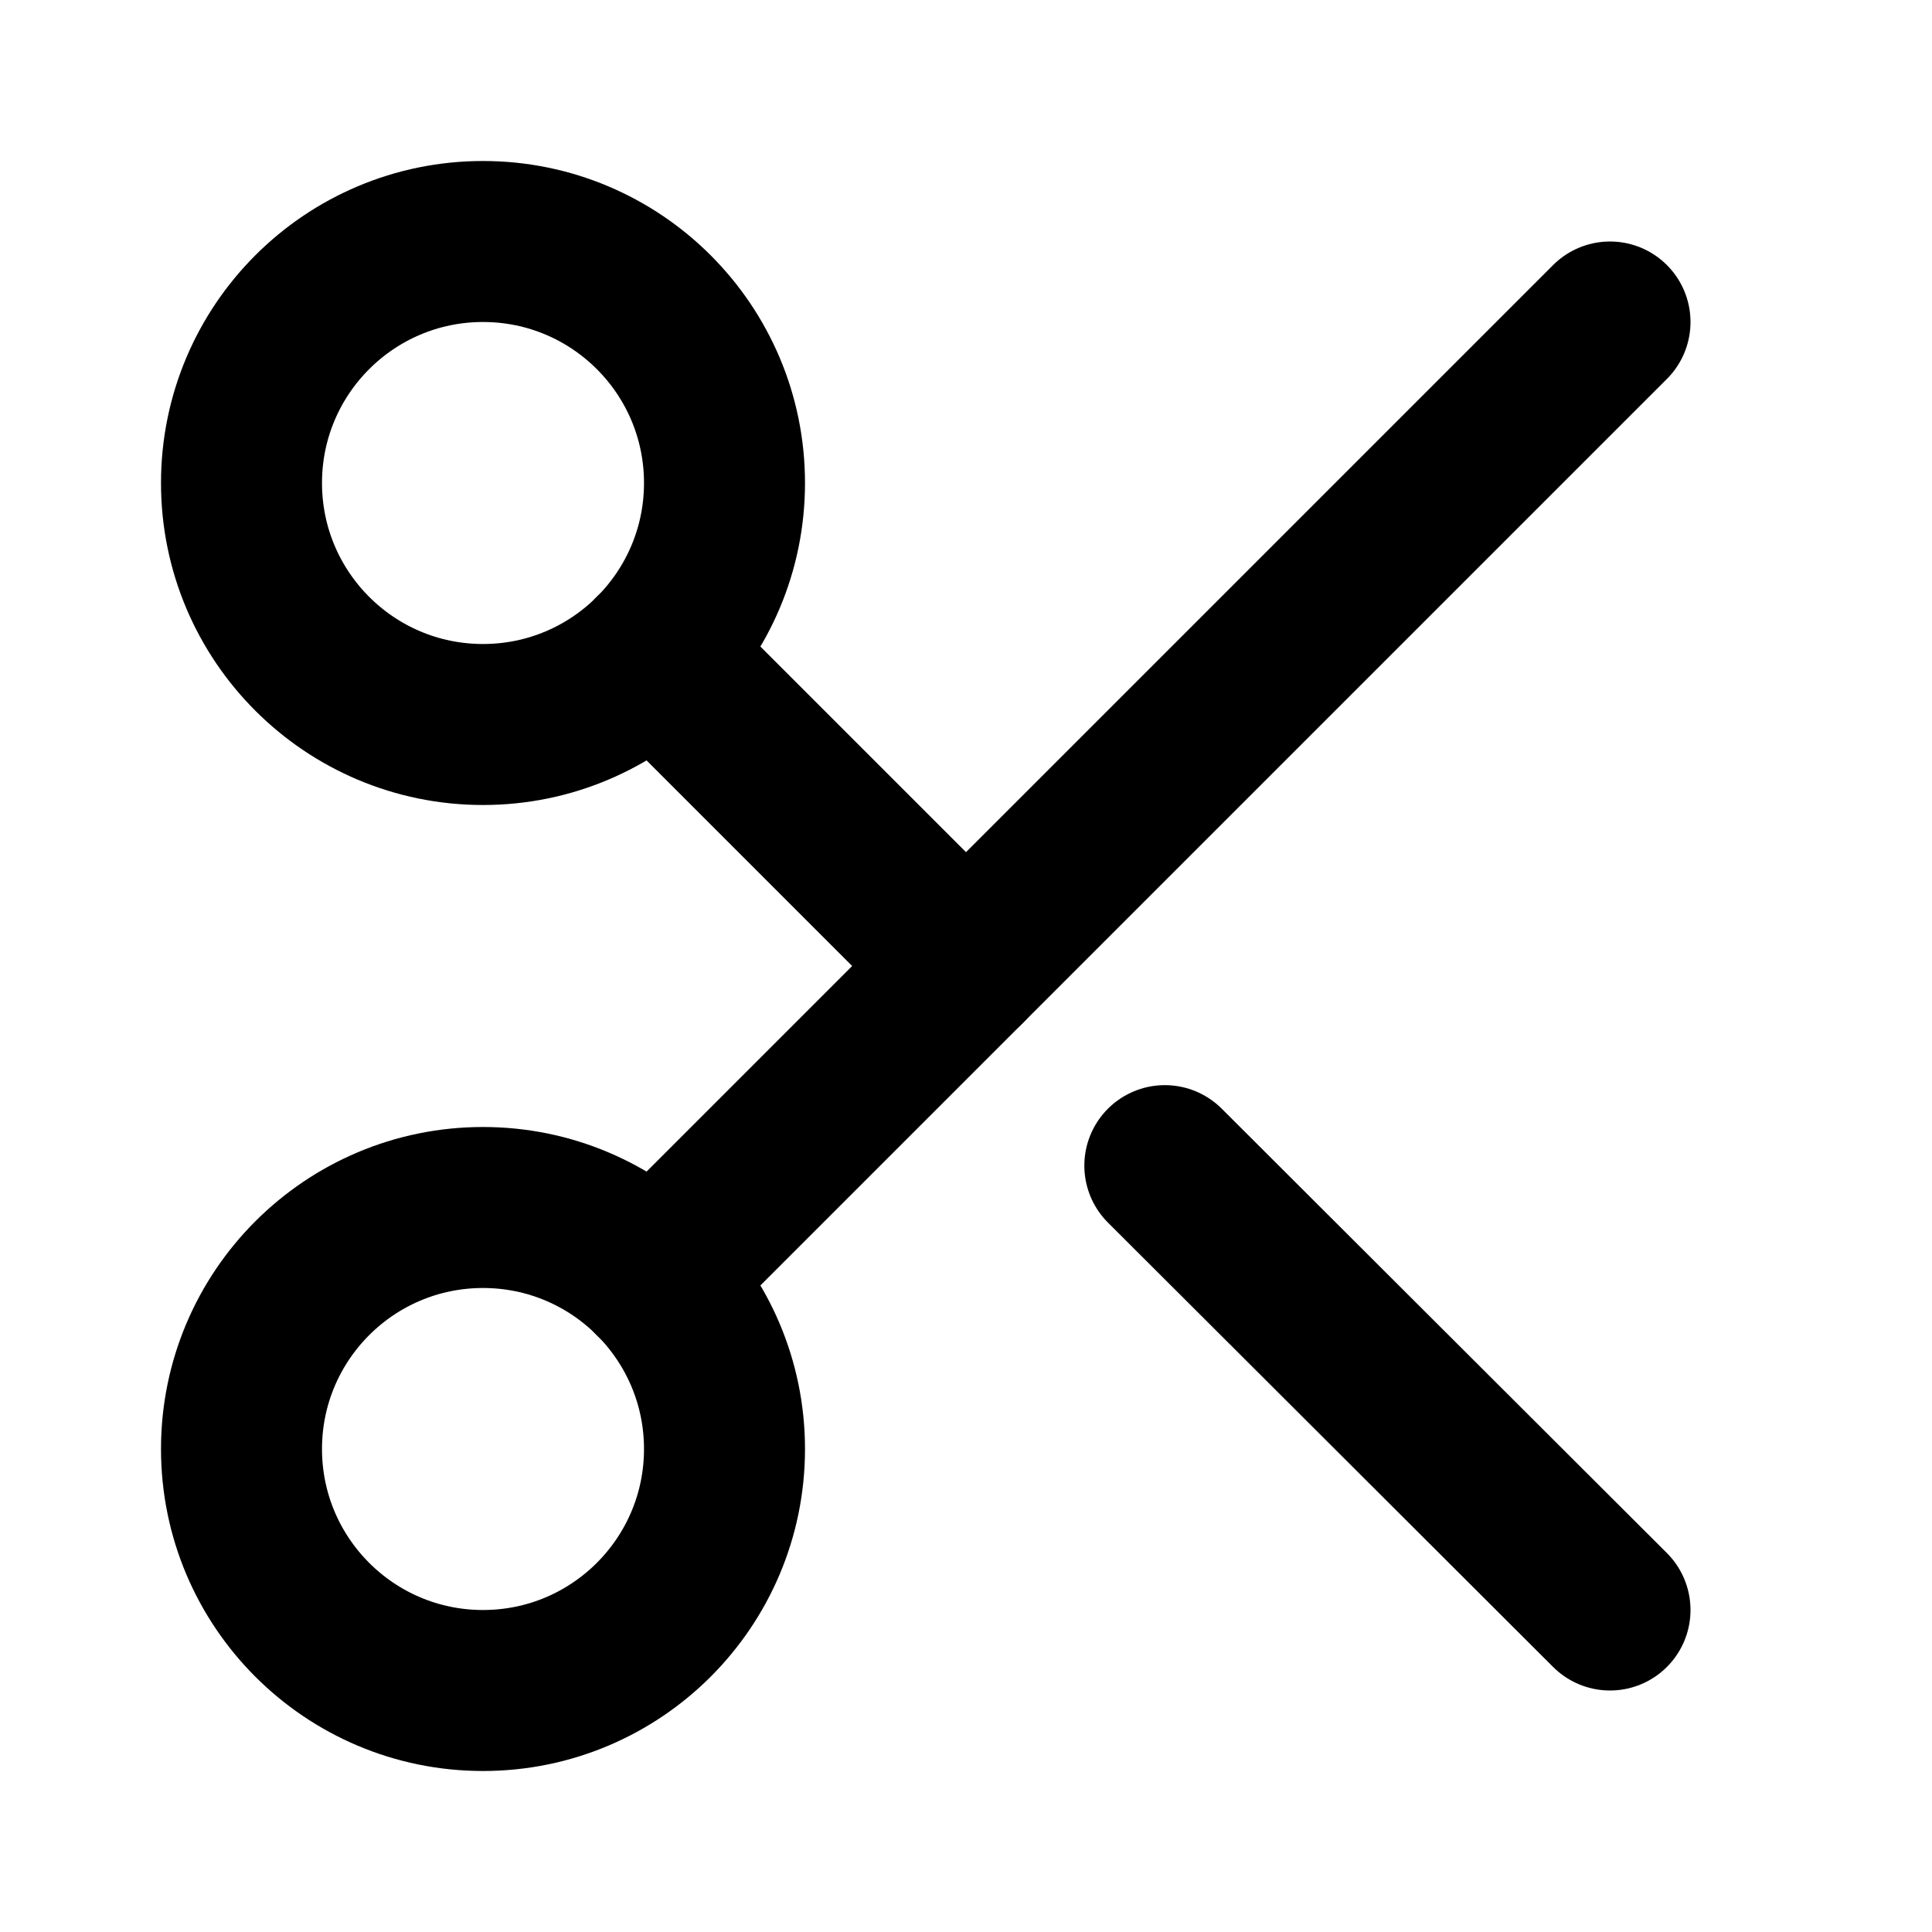
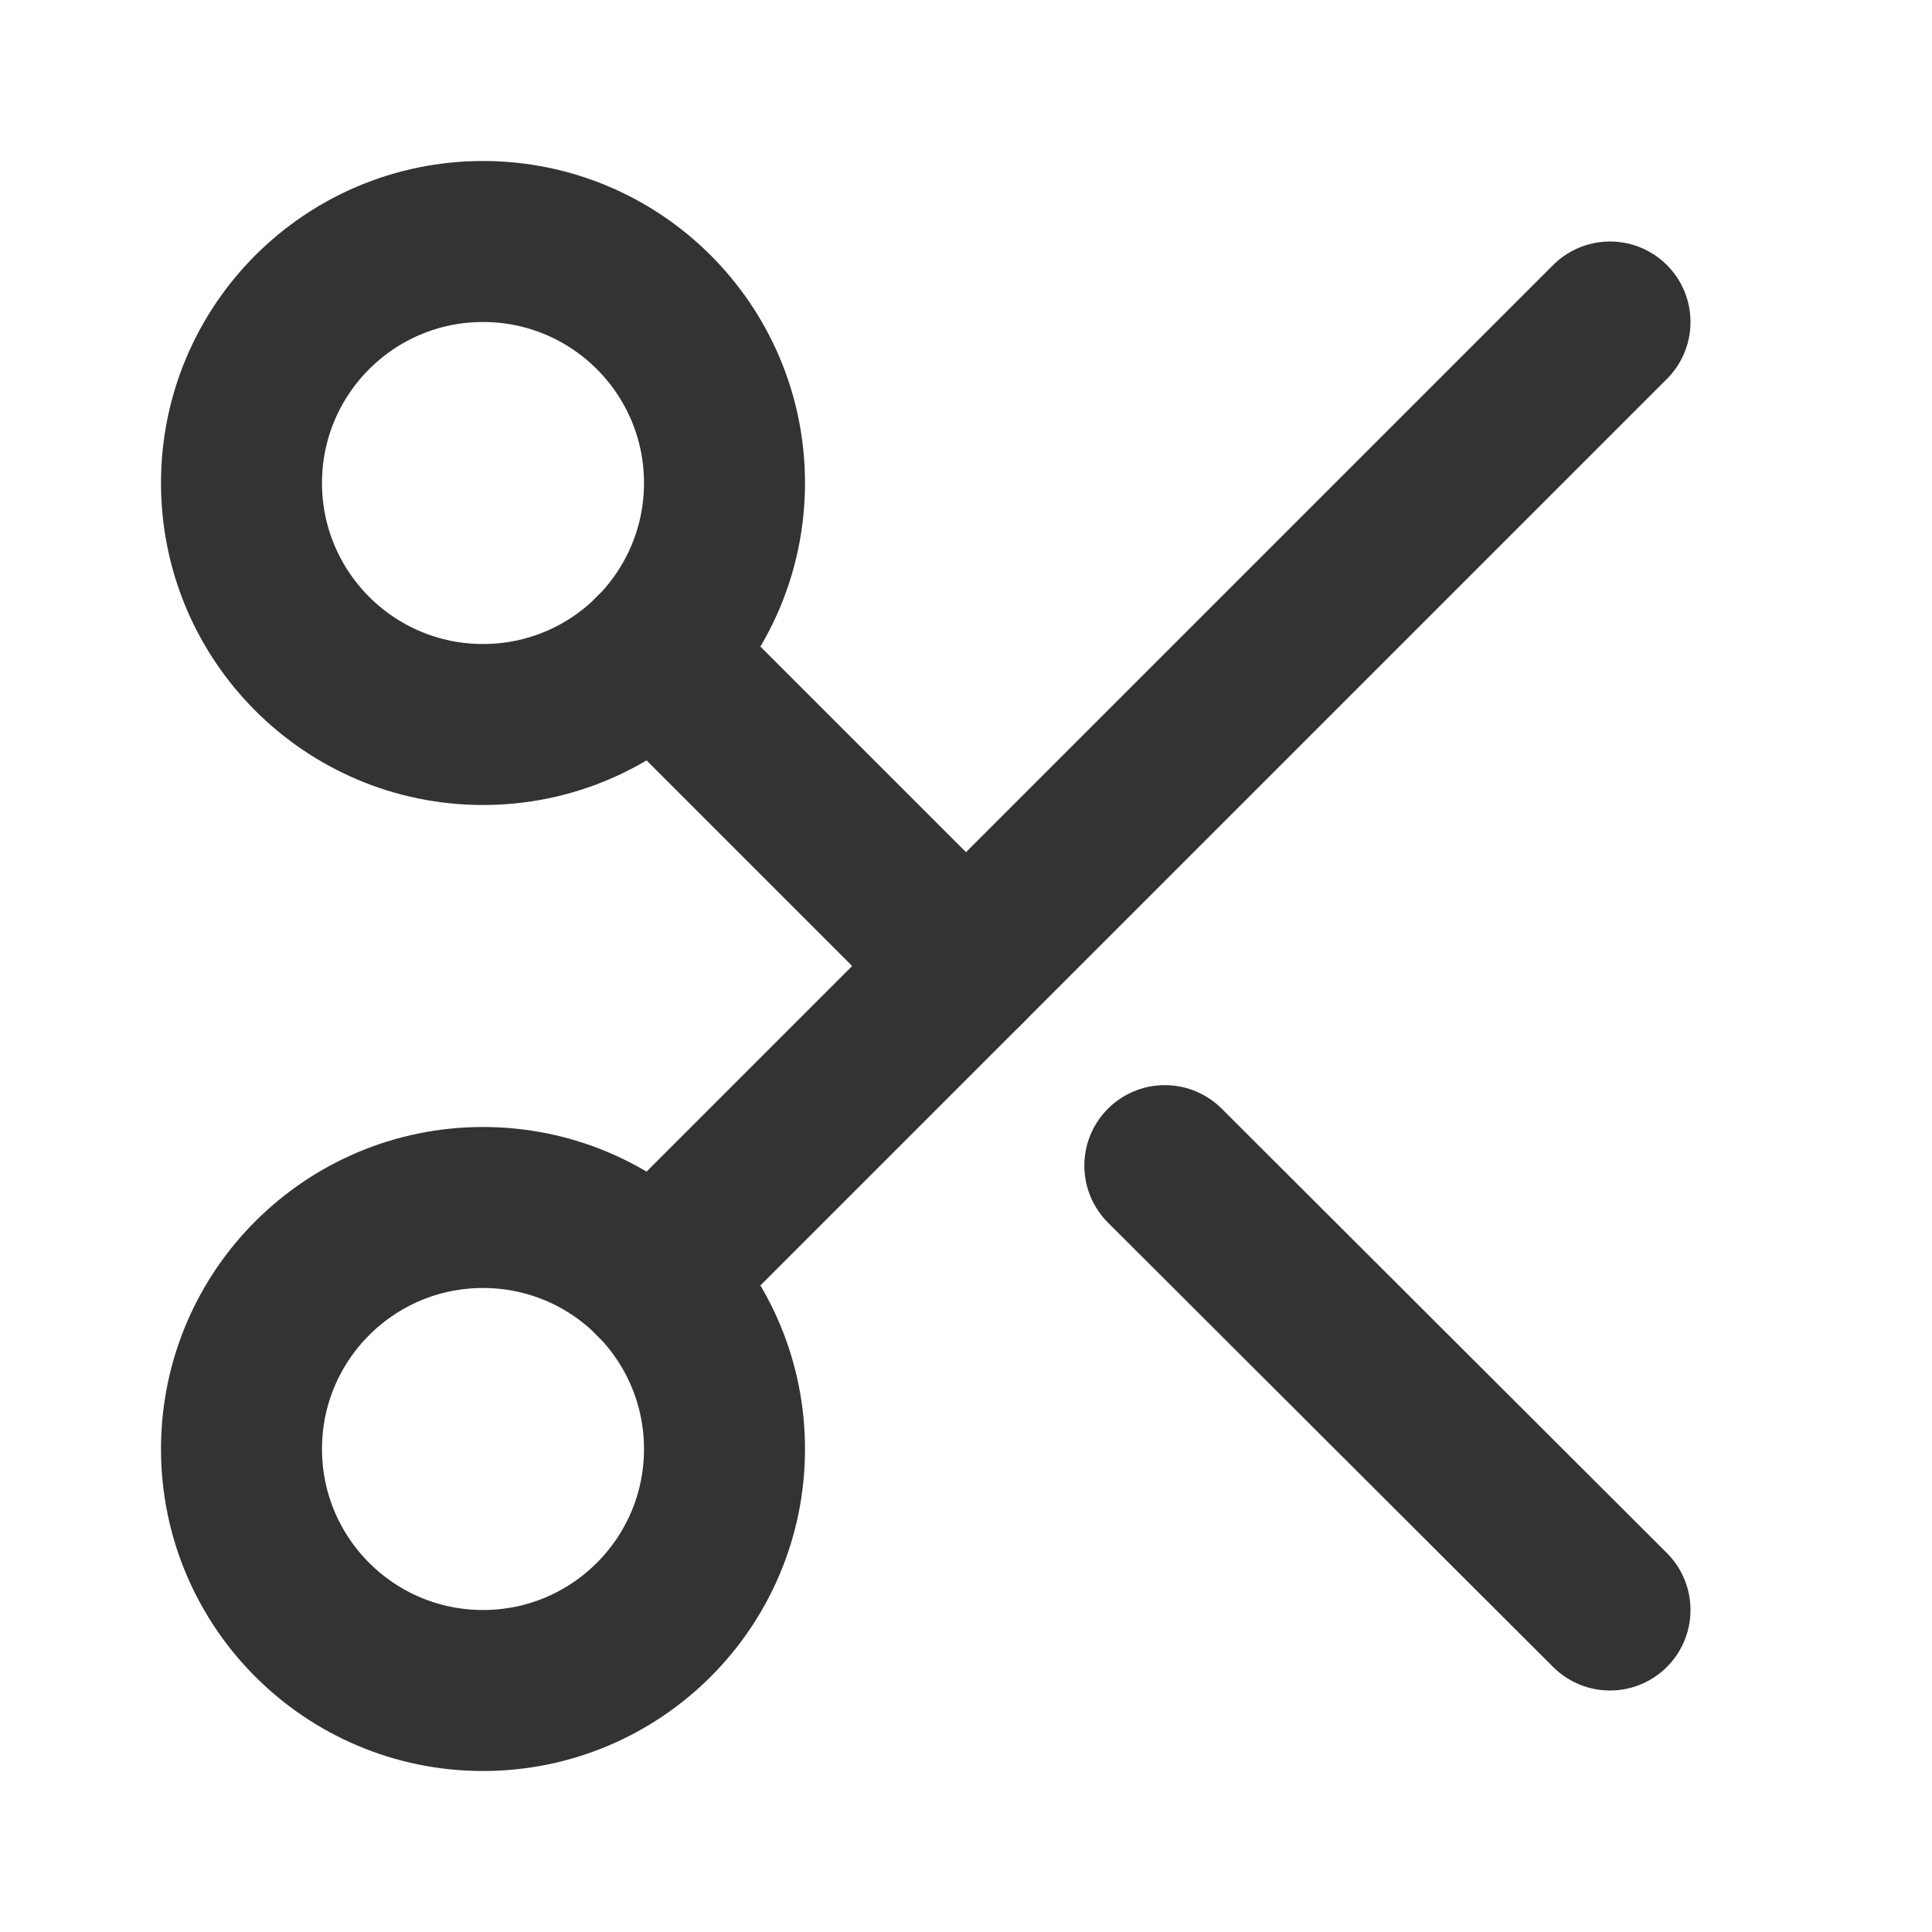
- <svg xmlns="http://www.w3.org/2000/svg" width="24" height="24" viewBox="0 0 24 24" fill="none" stroke="currentColor" stroke-width="2" stroke-linecap="round" stroke-linejoin="round">
+ <svg xmlns="http://www.w3.org/2000/svg" width="24" height="24" viewBox="0 0 24 24" fill="none" stroke="#333333" stroke-width="2" stroke-linecap="round" stroke-linejoin="round">
  <circle cx="6" cy="6" r="3" />
  <circle cx="6" cy="18" r="3" />
  <line x1="20" y1="4" x2="8.12" y2="15.88" />
  <line x1="14.47" y1="14.48" x2="20" y2="20" />
  <line x1="8.12" y1="8.12" x2="12" y2="12" />
</svg>
